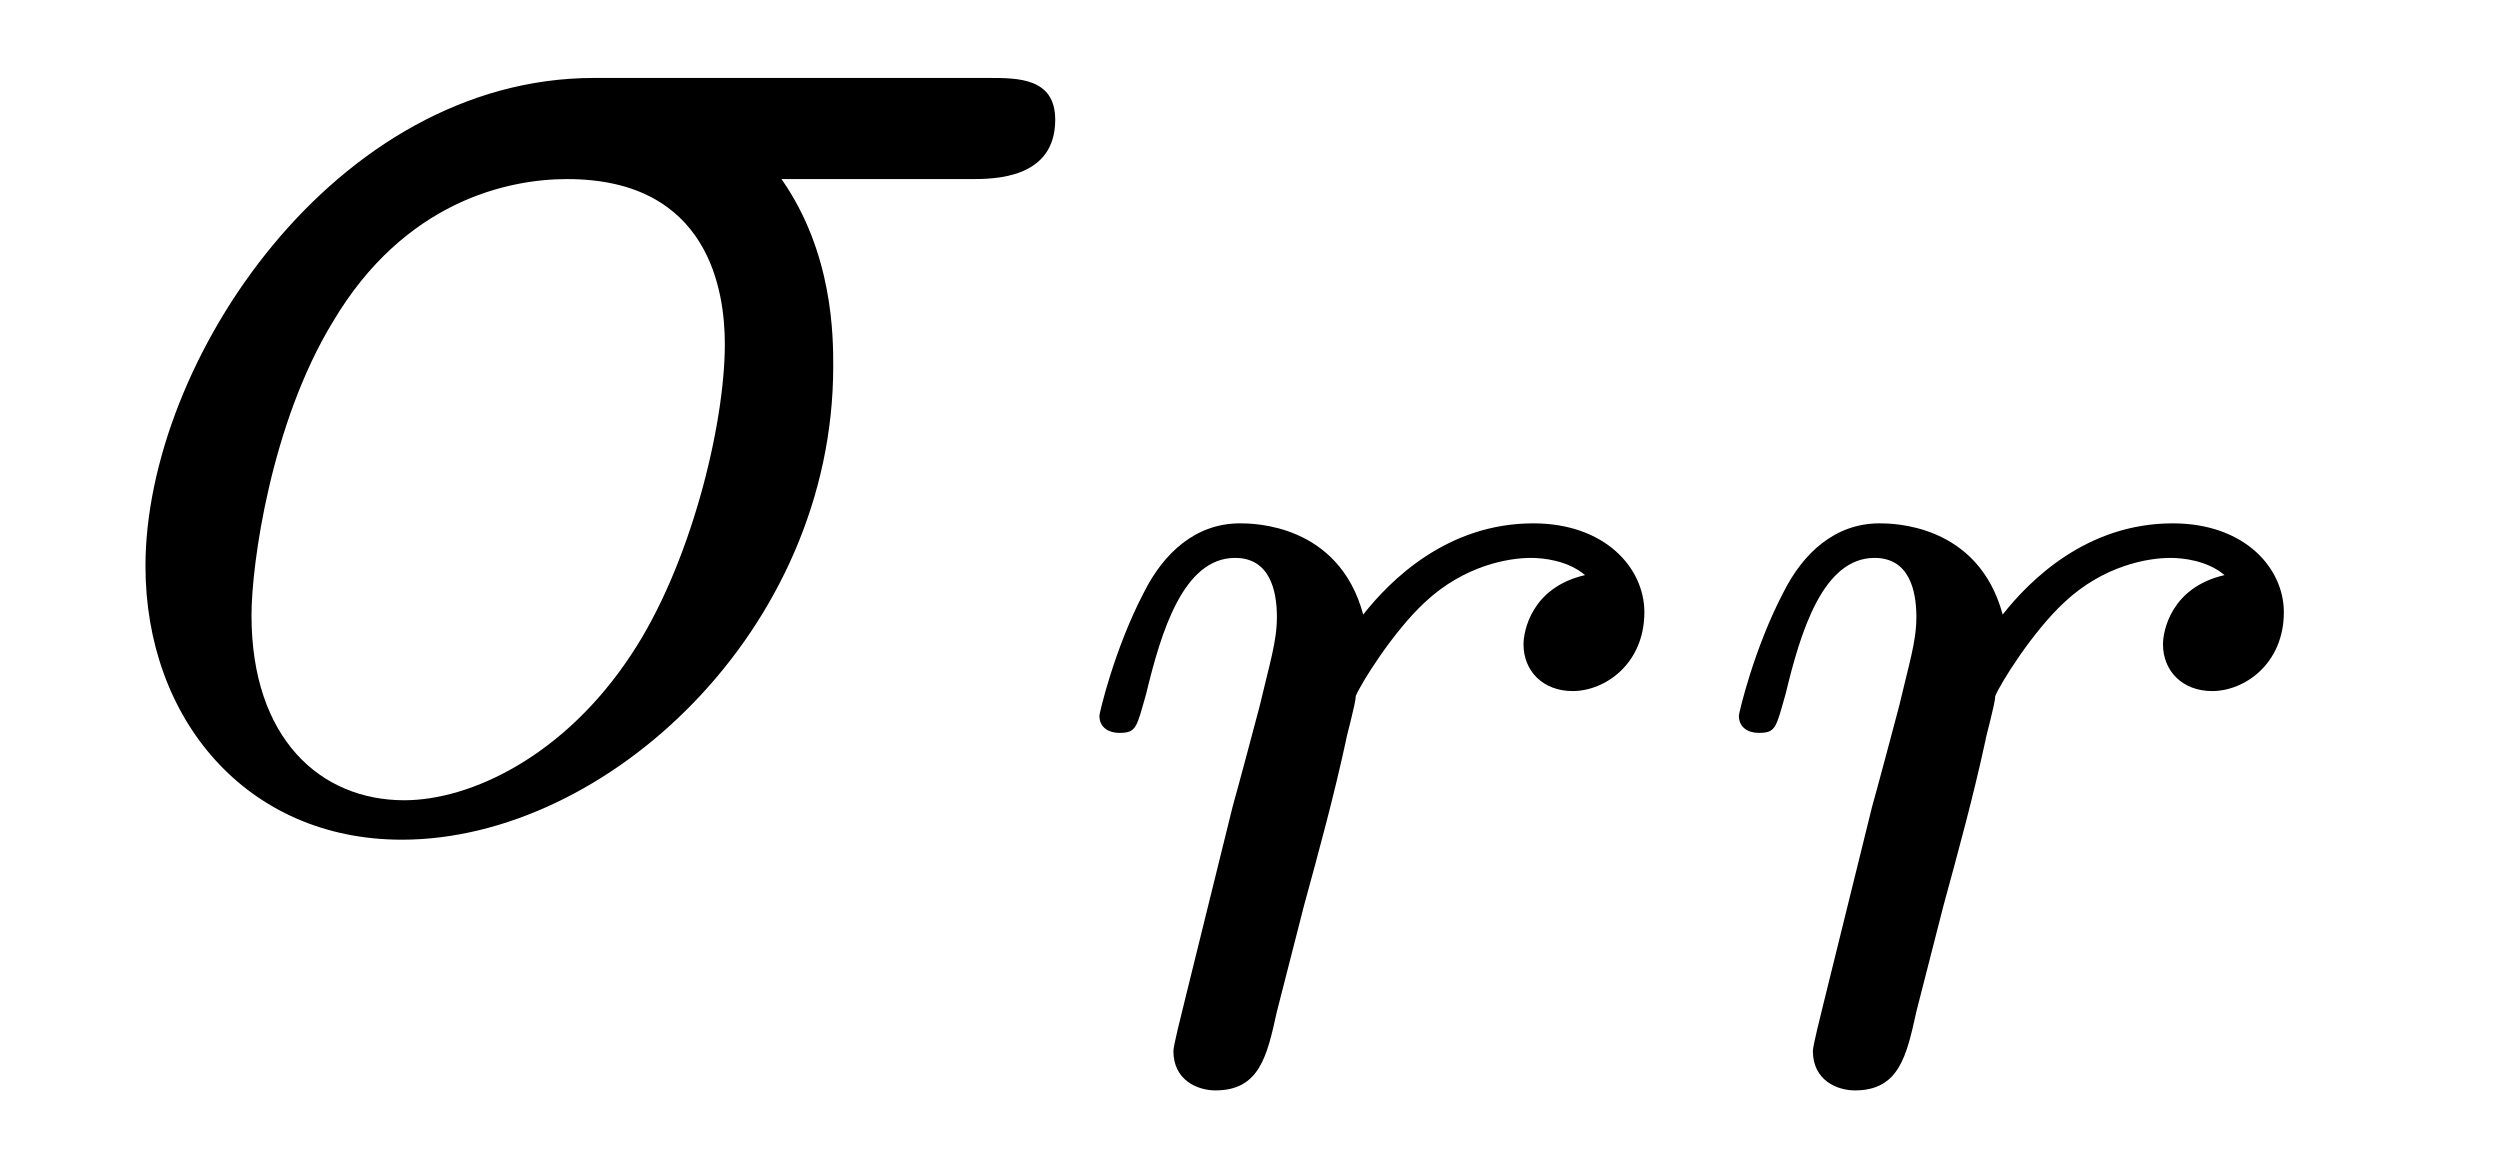
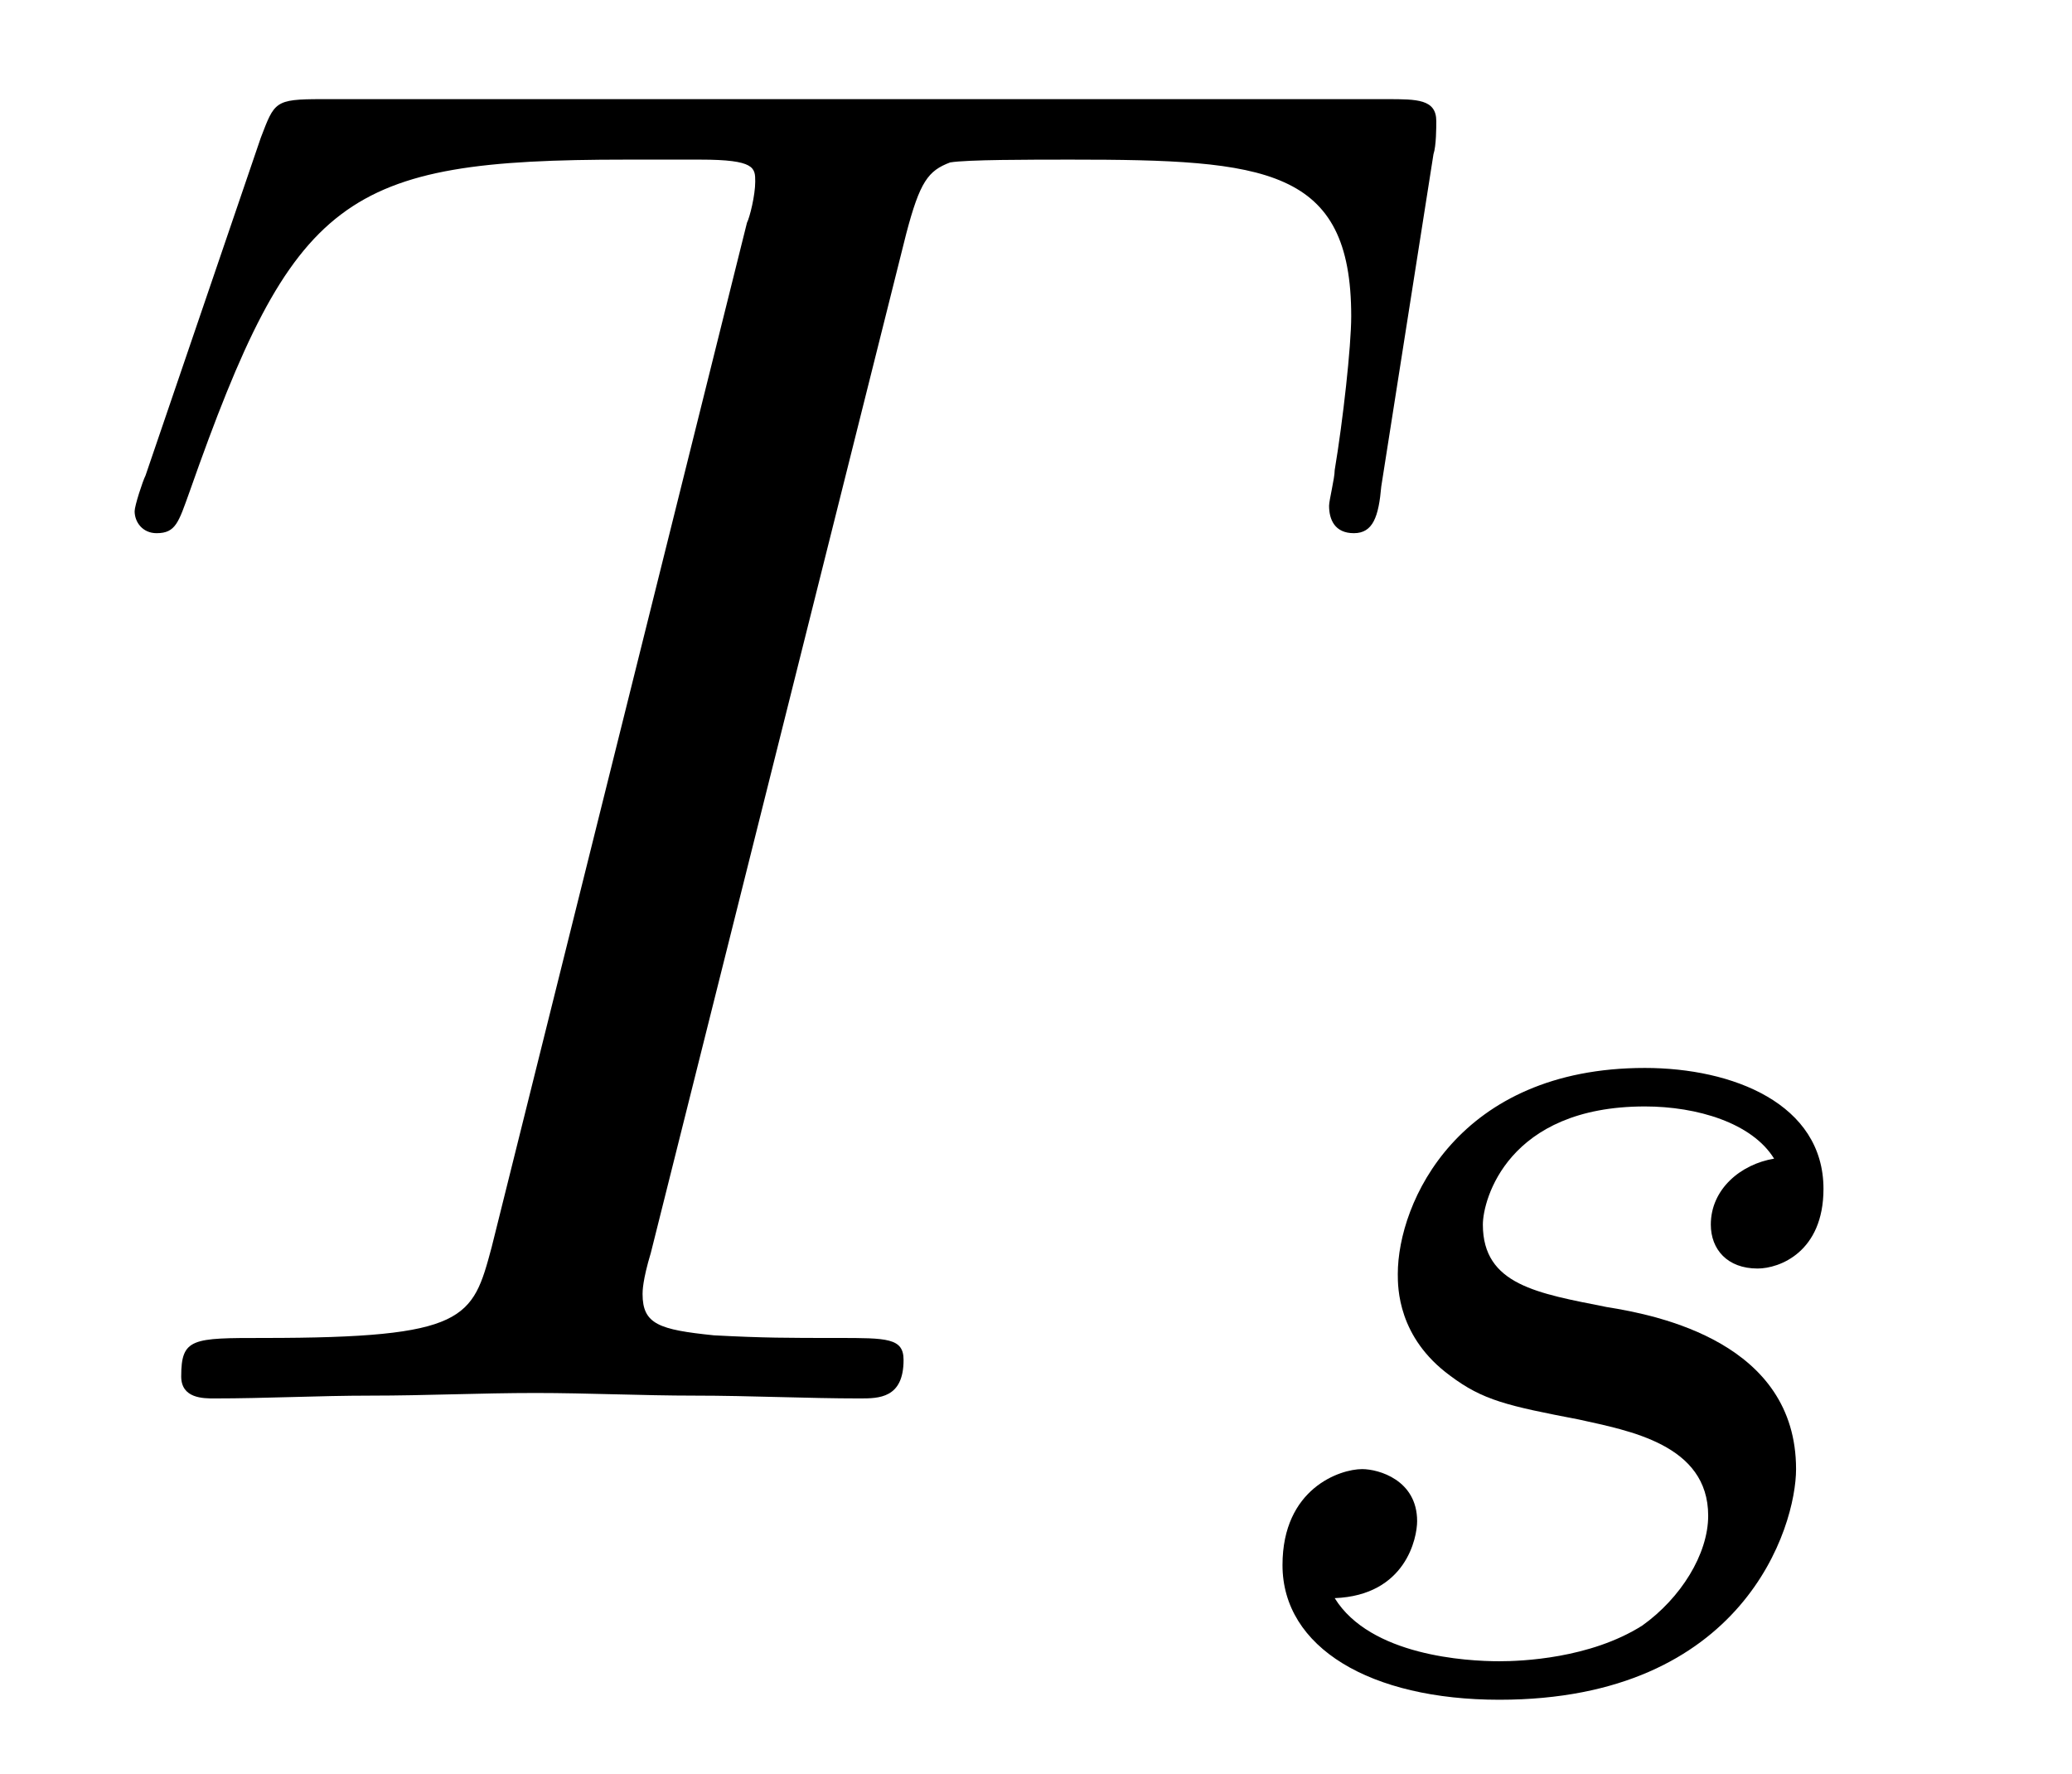
- <svg xmlns="http://www.w3.org/2000/svg" xmlns:xlink="http://www.w3.org/1999/xlink" viewBox="0 0 15.845 7.333" version="1.2">
+ <svg xmlns="http://www.w3.org/2000/svg" xmlns:xlink="http://www.w3.org/1999/xlink" viewBox="0 0 11.789 10.091" version="1.2">
  <defs>
    <g>
      <symbol overflow="visible" id="glyph0-0">
        <path style="stroke:none;" d="" />
      </symbol>
      <symbol overflow="visible" id="glyph0-1">
-         <path style="stroke:none;" d="M 5.656 -4.062 C 5.797 -4.062 6.188 -4.062 6.188 -4.438 C 6.188 -4.703 5.953 -4.703 5.766 -4.703 L 3.266 -4.703 C 1.625 -4.703 0.422 -2.906 0.422 -1.609 C 0.422 -0.641 1.062 0.125 2.047 0.125 C 3.344 0.125 4.781 -1.203 4.781 -2.875 C 4.781 -3.062 4.781 -3.594 4.453 -4.062 Z M 2.062 -0.125 C 1.531 -0.125 1.094 -0.516 1.094 -1.297 C 1.094 -1.625 1.219 -2.516 1.609 -3.156 C 2.062 -3.922 2.719 -4.062 3.094 -4.062 C 4 -4.062 4.094 -3.344 4.094 -3.016 C 4.094 -2.5 3.875 -1.609 3.5 -1.047 C 3.078 -0.406 2.484 -0.125 2.062 -0.125 Z M 2.062 -0.125 " />
+         <path style="stroke:none;" d="M 4.656 -6.625 C 4.734 -6.922 4.781 -6.984 4.906 -7.031 C 5 -7.047 5.359 -7.047 5.594 -7.047 C 6.703 -7.047 7.188 -7 7.188 -6.156 C 7.188 -5.984 7.141 -5.562 7.094 -5.281 C 7.094 -5.234 7.062 -5.109 7.062 -5.078 C 7.062 -5 7.094 -4.922 7.203 -4.922 C 7.312 -4.922 7.344 -5.016 7.359 -5.188 L 7.656 -7.078 C 7.672 -7.125 7.672 -7.234 7.672 -7.266 C 7.672 -7.391 7.562 -7.391 7.391 -7.391 L 1.328 -7.391 C 1.062 -7.391 1.062 -7.375 0.984 -7.172 L 0.328 -5.25 C 0.312 -5.219 0.266 -5.078 0.266 -5.047 C 0.266 -4.984 0.312 -4.922 0.391 -4.922 C 0.5 -4.922 0.516 -4.984 0.578 -5.156 C 1.172 -6.844 1.453 -7.047 3.062 -7.047 L 3.484 -7.047 C 3.797 -7.047 3.797 -7 3.797 -6.922 C 3.797 -6.844 3.766 -6.719 3.75 -6.688 L 2.297 -0.859 C 2.188 -0.453 2.156 -0.344 1 -0.344 C 0.594 -0.344 0.531 -0.344 0.531 -0.125 C 0.531 0 0.656 0 0.719 0 C 1.016 0 1.312 -0.016 1.609 -0.016 C 1.922 -0.016 2.234 -0.031 2.547 -0.031 C 2.844 -0.031 3.156 -0.016 3.453 -0.016 C 3.766 -0.016 4.094 0 4.391 0 C 4.5 0 4.641 0 4.641 -0.219 C 4.641 -0.344 4.547 -0.344 4.266 -0.344 C 3.984 -0.344 3.844 -0.344 3.562 -0.359 C 3.25 -0.391 3.156 -0.422 3.156 -0.594 C 3.156 -0.609 3.156 -0.672 3.203 -0.828 Z M 4.656 -6.625 " />
      </symbol>
      <symbol overflow="visible" id="glyph1-0">
        <path style="stroke:none;" d="" />
      </symbol>
      <symbol overflow="visible" id="glyph1-1">
-         <path style="stroke:none;" d="M 1.531 -1.094 C 1.625 -1.438 1.719 -1.781 1.797 -2.141 C 1.797 -2.156 1.859 -2.375 1.859 -2.422 C 1.891 -2.5 2.094 -2.828 2.297 -3.016 C 2.547 -3.25 2.828 -3.297 2.969 -3.297 C 3.047 -3.297 3.203 -3.281 3.312 -3.188 C 2.969 -3.109 2.922 -2.828 2.922 -2.75 C 2.922 -2.578 3.047 -2.453 3.234 -2.453 C 3.438 -2.453 3.688 -2.625 3.688 -2.953 C 3.688 -3.234 3.438 -3.516 2.984 -3.516 C 2.438 -3.516 2.078 -3.156 1.906 -2.938 C 1.75 -3.516 1.203 -3.516 1.125 -3.516 C 0.844 -3.516 0.641 -3.328 0.516 -3.078 C 0.328 -2.719 0.234 -2.312 0.234 -2.297 C 0.234 -2.219 0.297 -2.188 0.359 -2.188 C 0.469 -2.188 0.469 -2.219 0.531 -2.438 C 0.625 -2.828 0.766 -3.297 1.094 -3.297 C 1.312 -3.297 1.359 -3.094 1.359 -2.922 C 1.359 -2.766 1.312 -2.625 1.25 -2.359 C 1.234 -2.297 1.109 -1.828 1.078 -1.719 L 0.781 -0.516 C 0.75 -0.391 0.703 -0.203 0.703 -0.172 C 0.703 0.016 0.859 0.078 0.969 0.078 C 1.25 0.078 1.297 -0.141 1.359 -0.422 Z M 1.531 -1.094 " />
+         <path style="stroke:none;" d="M 3.219 -3 C 3.031 -2.969 2.859 -2.828 2.859 -2.625 C 2.859 -2.484 2.953 -2.375 3.125 -2.375 C 3.25 -2.375 3.5 -2.469 3.5 -2.828 C 3.5 -3.312 2.984 -3.516 2.484 -3.516 C 1.422 -3.516 1.078 -2.75 1.078 -2.344 C 1.078 -2.266 1.078 -1.984 1.375 -1.766 C 1.562 -1.625 1.703 -1.594 2.109 -1.516 C 2.391 -1.453 2.844 -1.375 2.844 -0.969 C 2.844 -0.75 2.688 -0.5 2.469 -0.344 C 2.172 -0.156 1.781 -0.141 1.656 -0.141 C 1.469 -0.141 0.922 -0.172 0.719 -0.5 C 1.125 -0.516 1.188 -0.844 1.188 -0.938 C 1.188 -1.172 0.969 -1.234 0.875 -1.234 C 0.75 -1.234 0.422 -1.125 0.422 -0.688 C 0.422 -0.219 0.922 0.078 1.656 0.078 C 3.047 0.078 3.344 -0.906 3.344 -1.234 C 3.344 -1.953 2.562 -2.109 2.266 -2.156 C 1.875 -2.234 1.562 -2.281 1.562 -2.625 C 1.562 -2.766 1.703 -3.297 2.484 -3.297 C 2.781 -3.297 3.094 -3.203 3.219 -3 Z M 3.219 -3 " />
      </symbol>
    </g>
  </defs>
  <g id="surface1">
    <g style="fill:rgb(0%,0%,0%);fill-opacity:1;">
-       <use xlink:href="#glyph0-1" x="0.5" y="5.197" />
+       <use xlink:href="#glyph0-1" x="0.5" y="7.955" />
    </g>
    <g style="fill:rgb(0%,0%,0%);fill-opacity:1;">
-       <use xlink:href="#glyph1-1" x="6.734" y="6.833" />
-     </g>
-     <g style="fill:rgb(0%,0%,0%);fill-opacity:1;">
-       <use xlink:href="#glyph1-1" x="10.787" y="6.833" />
+       <use xlink:href="#glyph1-1" x="6.875" y="9.591" />
    </g>
  </g>
</svg>
